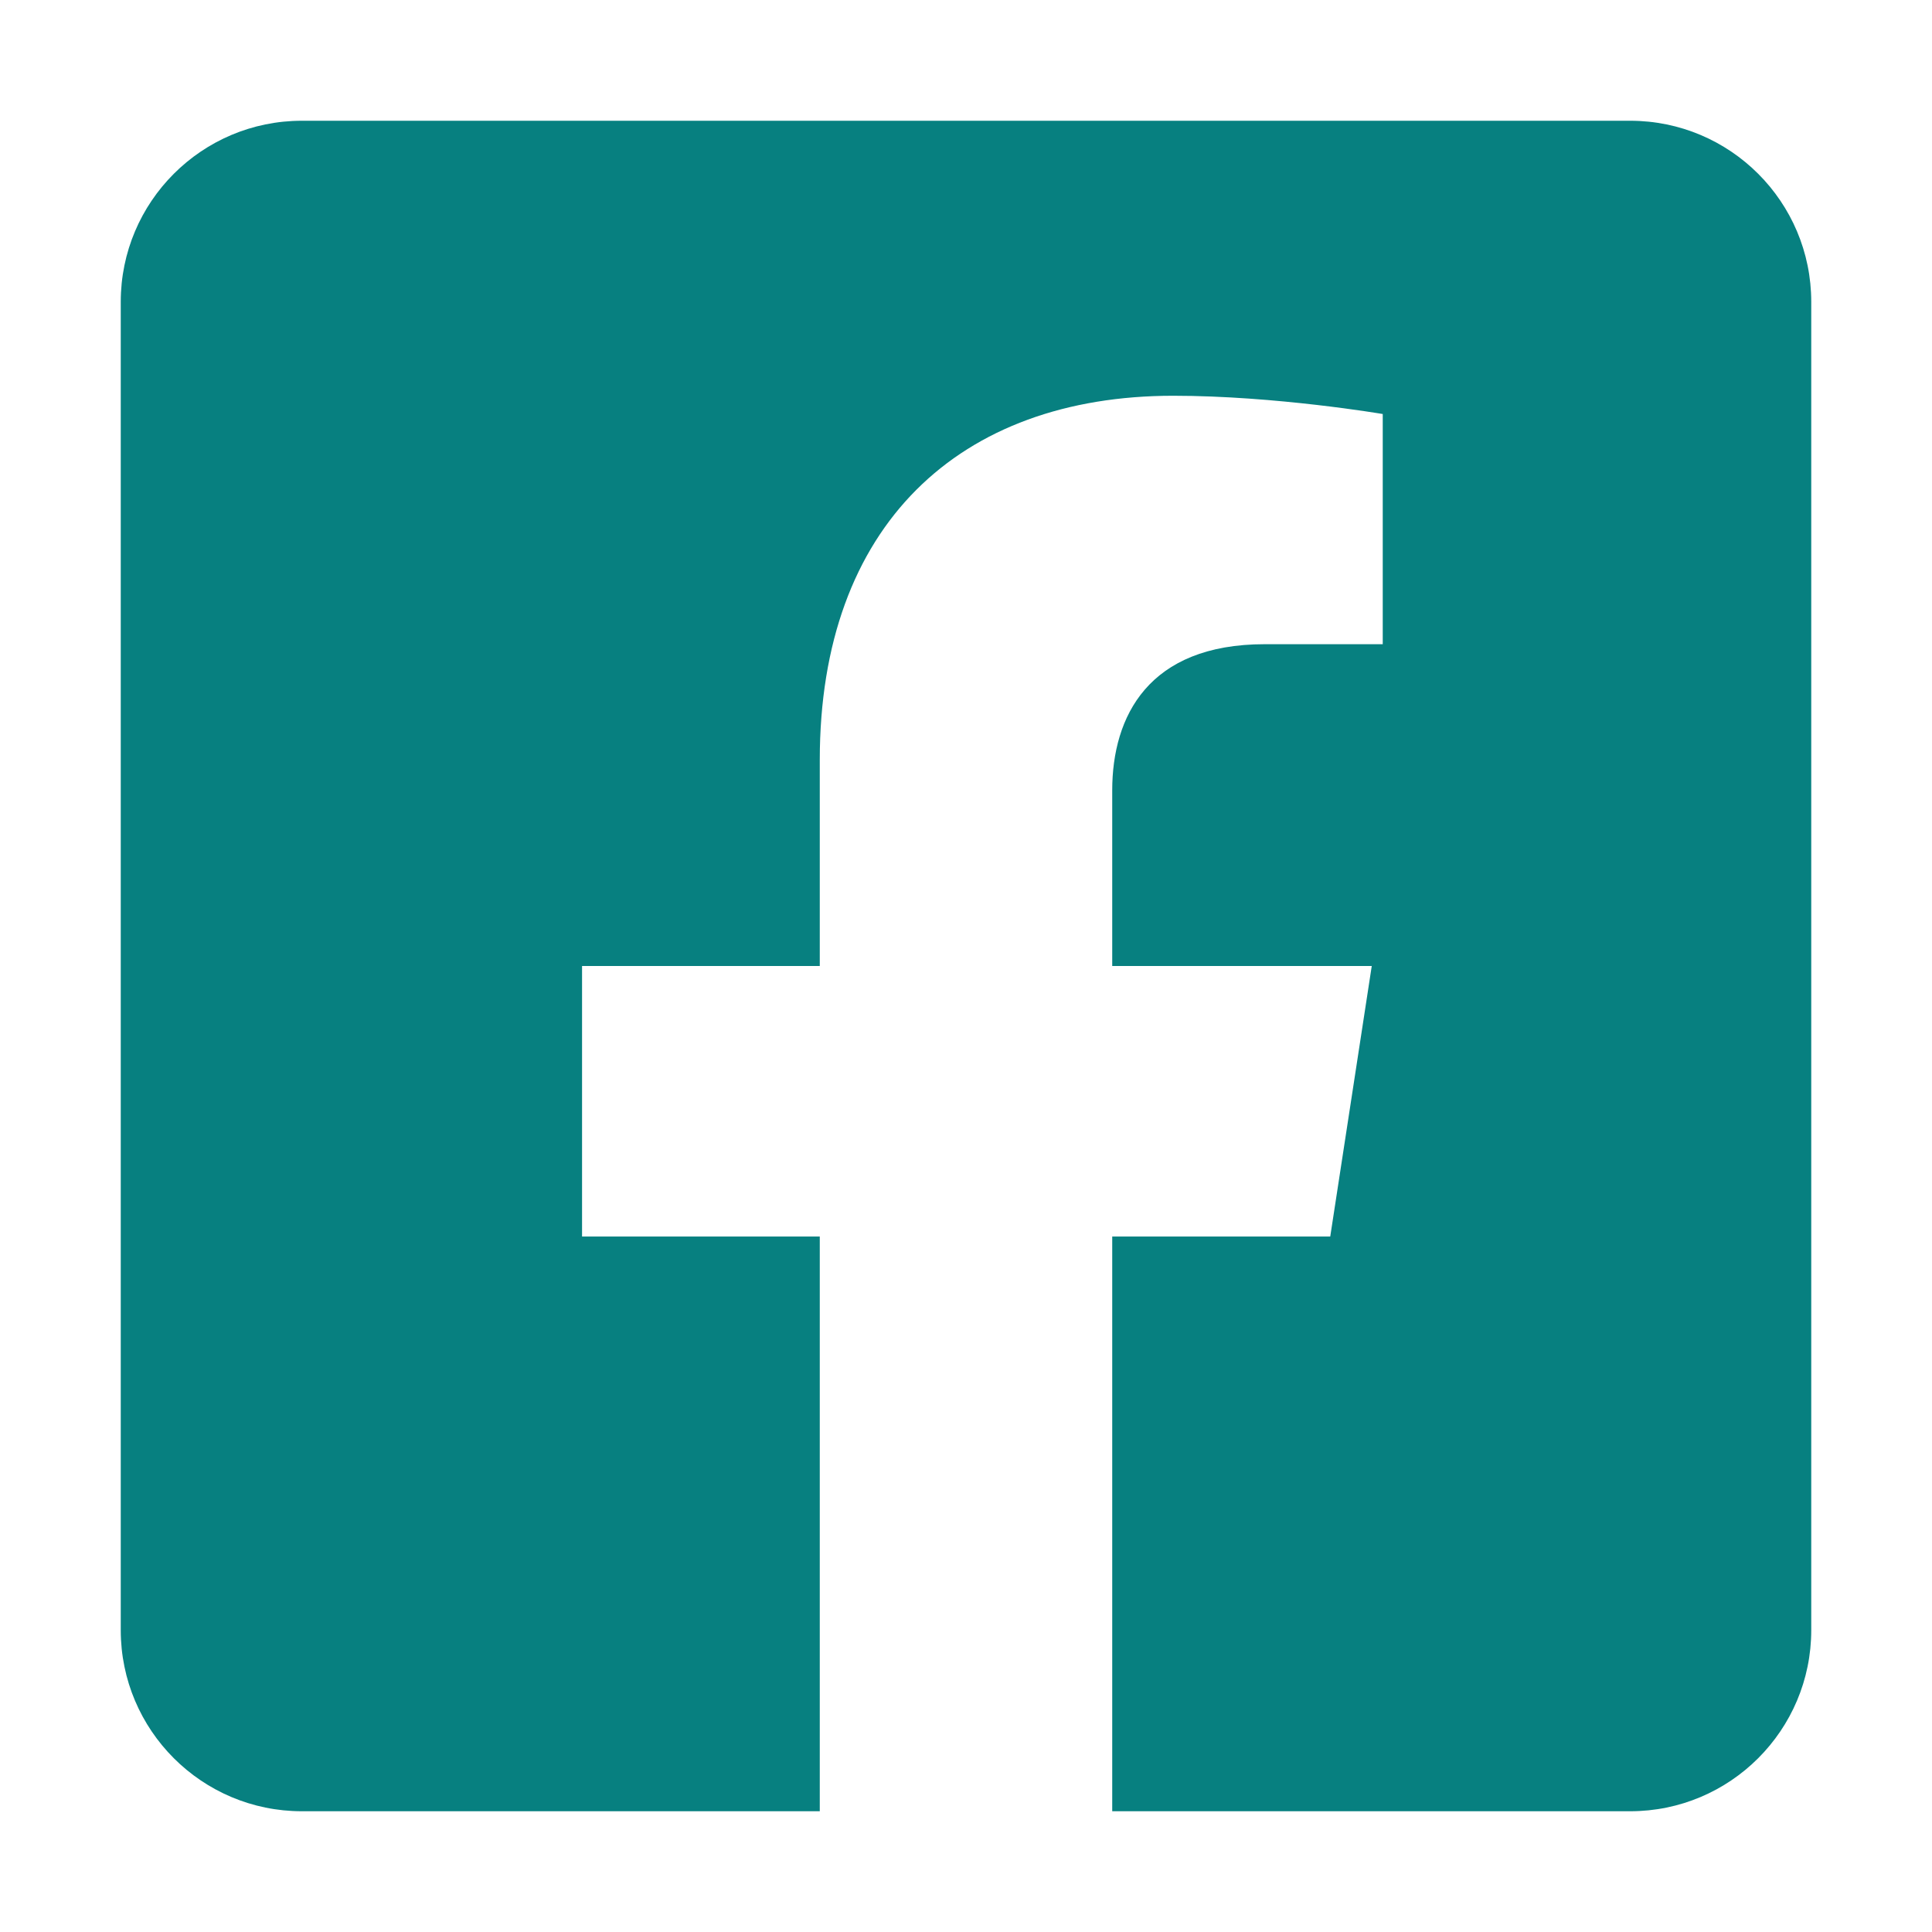
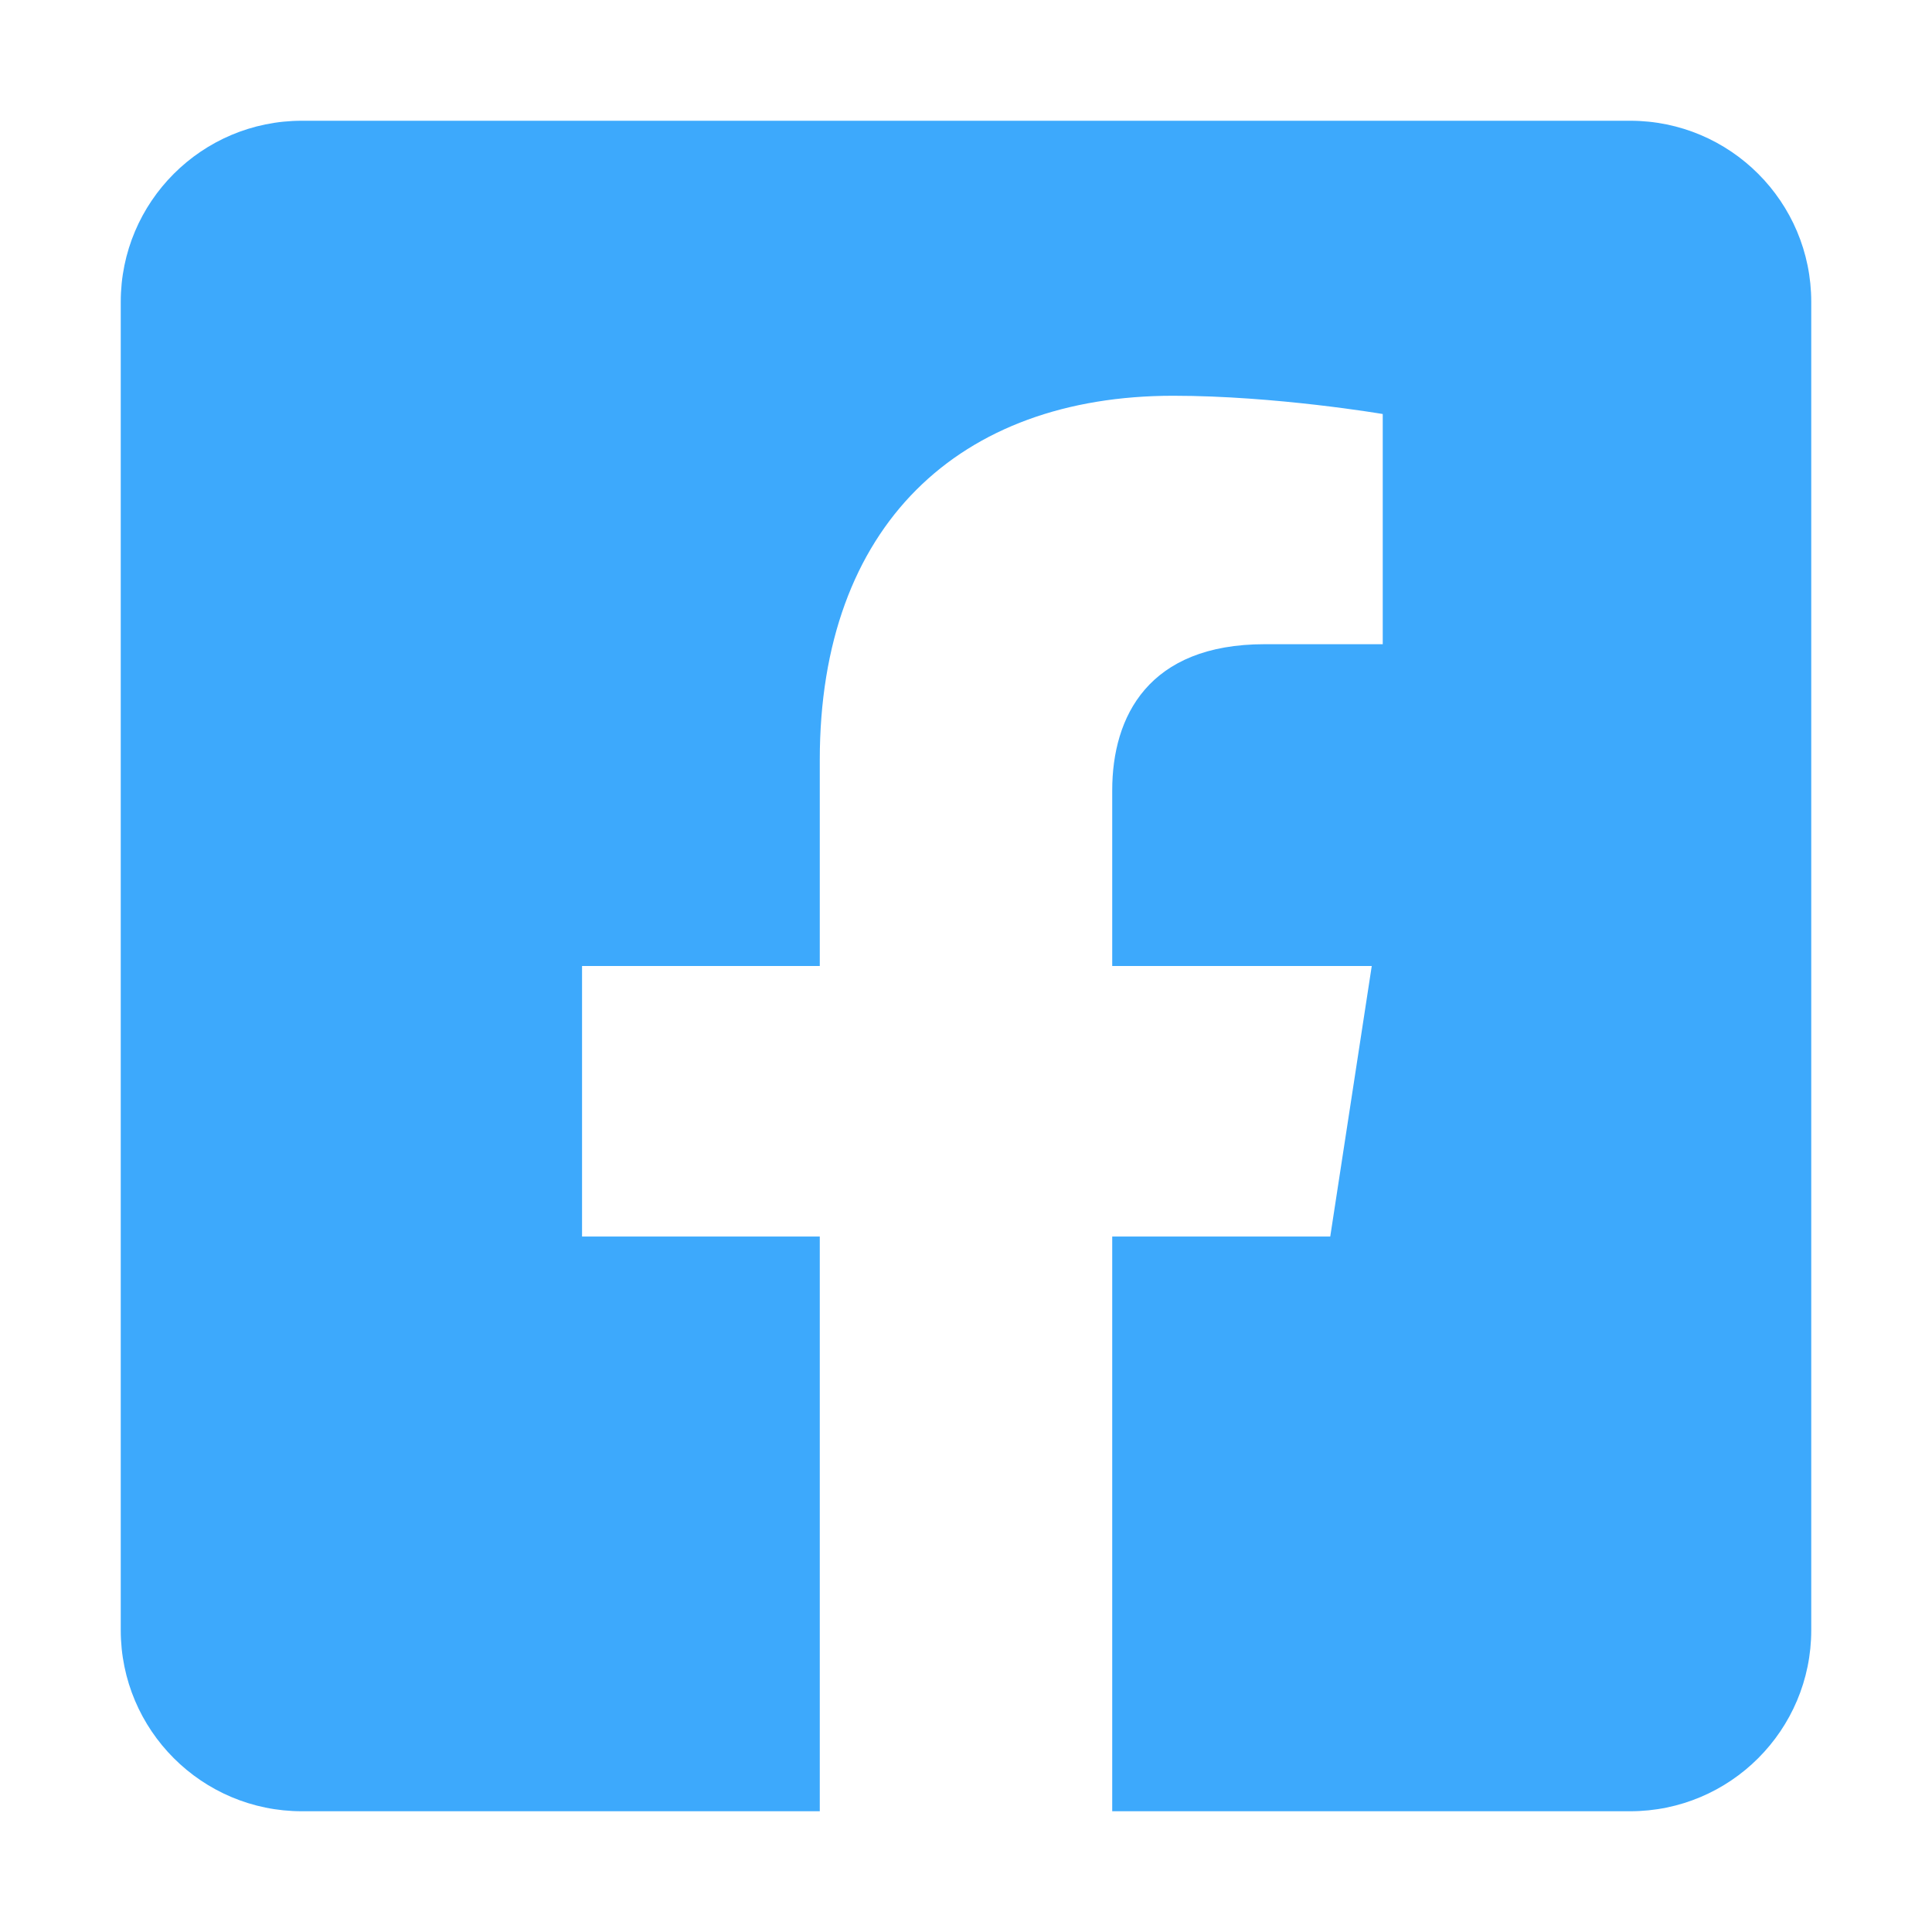
<svg xmlns="http://www.w3.org/2000/svg" viewBox="0 0 448 512" id="IconChangeColor" height="200" width="200">
-   <path d="M400 32H48A48 48 0 0 0 0 80v352a48 48 0 0 0 48 48h137.25V327.69h-63V256h63v-54.64c0-62.15 37-96.48 93.67-96.48 27.14 0 55.52 4.84 55.52 4.84v61h-31.27c-30.81 0-40.42 19.12-40.42 38.73V256h68.78l-11 71.69h-57.78V480H400a48 48 0 0 0 48-48V80a48 48 0 0 0-48-48z" id="mainIconPathAttribute" fill="#078080" />
+   <path d="M400 32H48A48 48 0 0 0 0 80v352a48 48 0 0 0 48 48h137.25V327.69h-63V256h63v-54.64c0-62.15 37-96.48 93.67-96.48 27.14 0 55.52 4.84 55.52 4.84v61h-31.27c-30.81 0-40.42 19.12-40.42 38.73V256h68.78l-11 71.69h-57.78V480H400a48 48 0 0 0 48-48V80a48 48 0 0 0-48-48z" id="mainIconPathAttribute" fill="#3da9fc" />
</svg>
